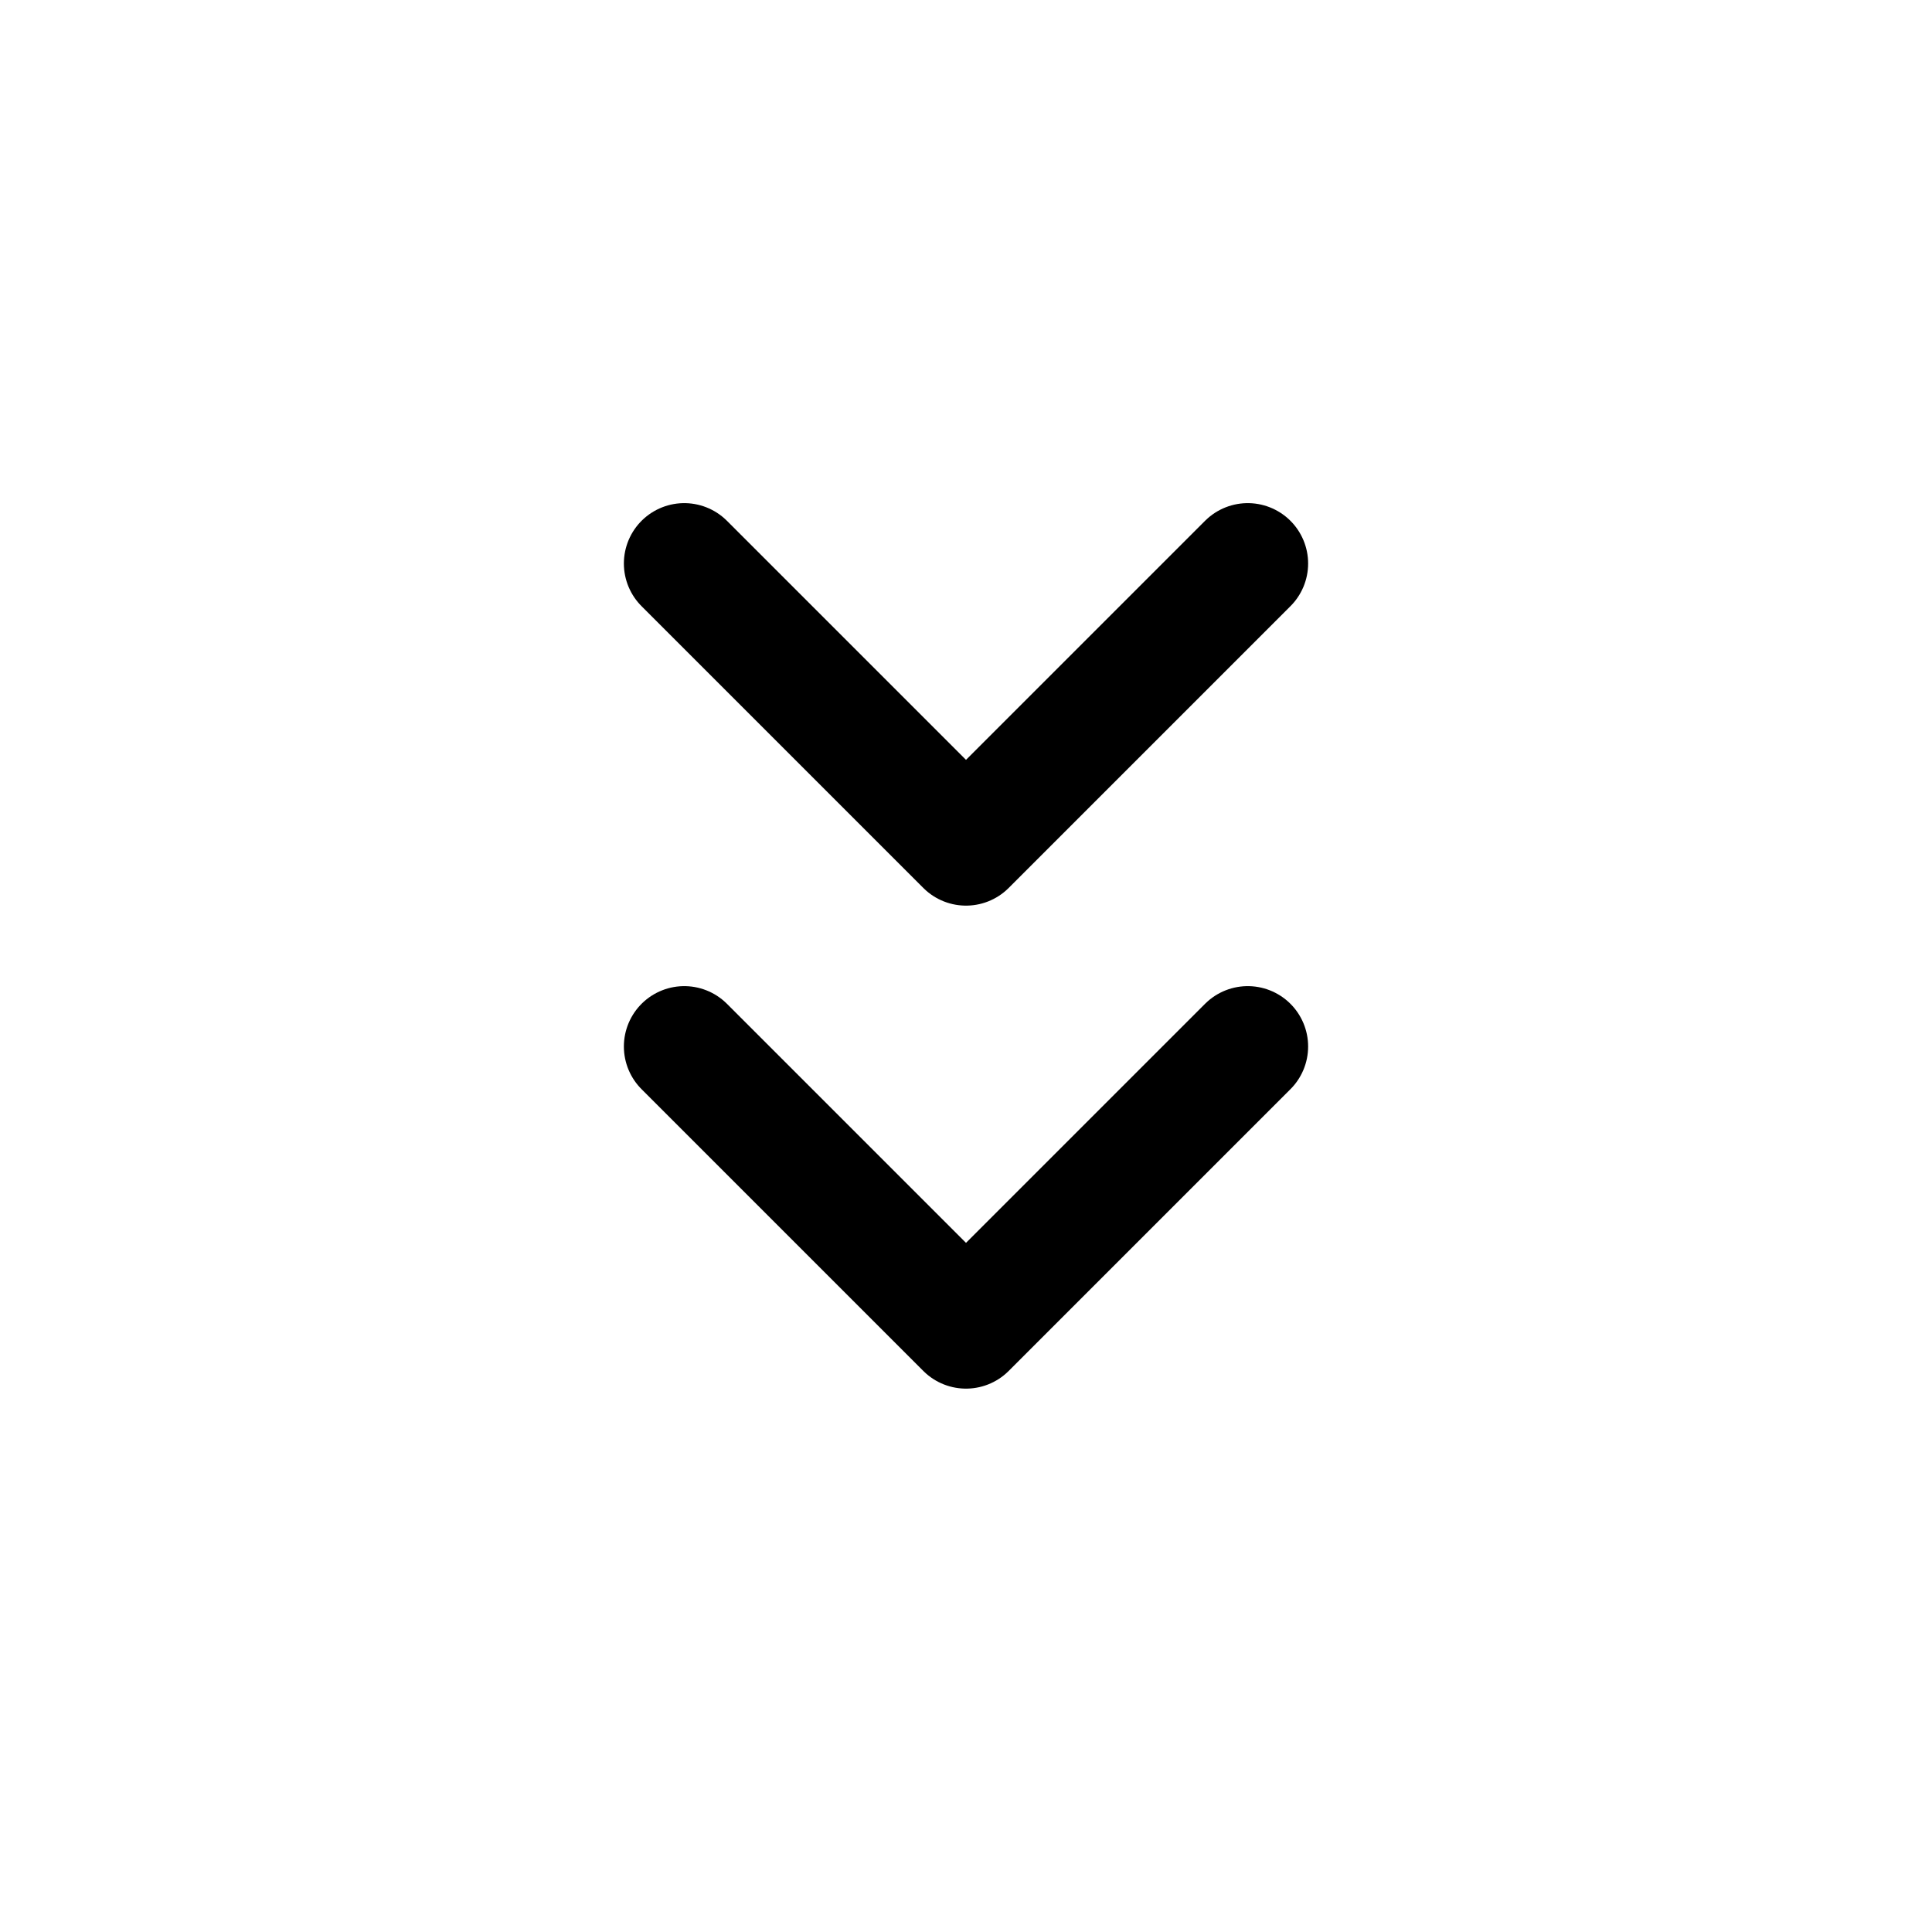
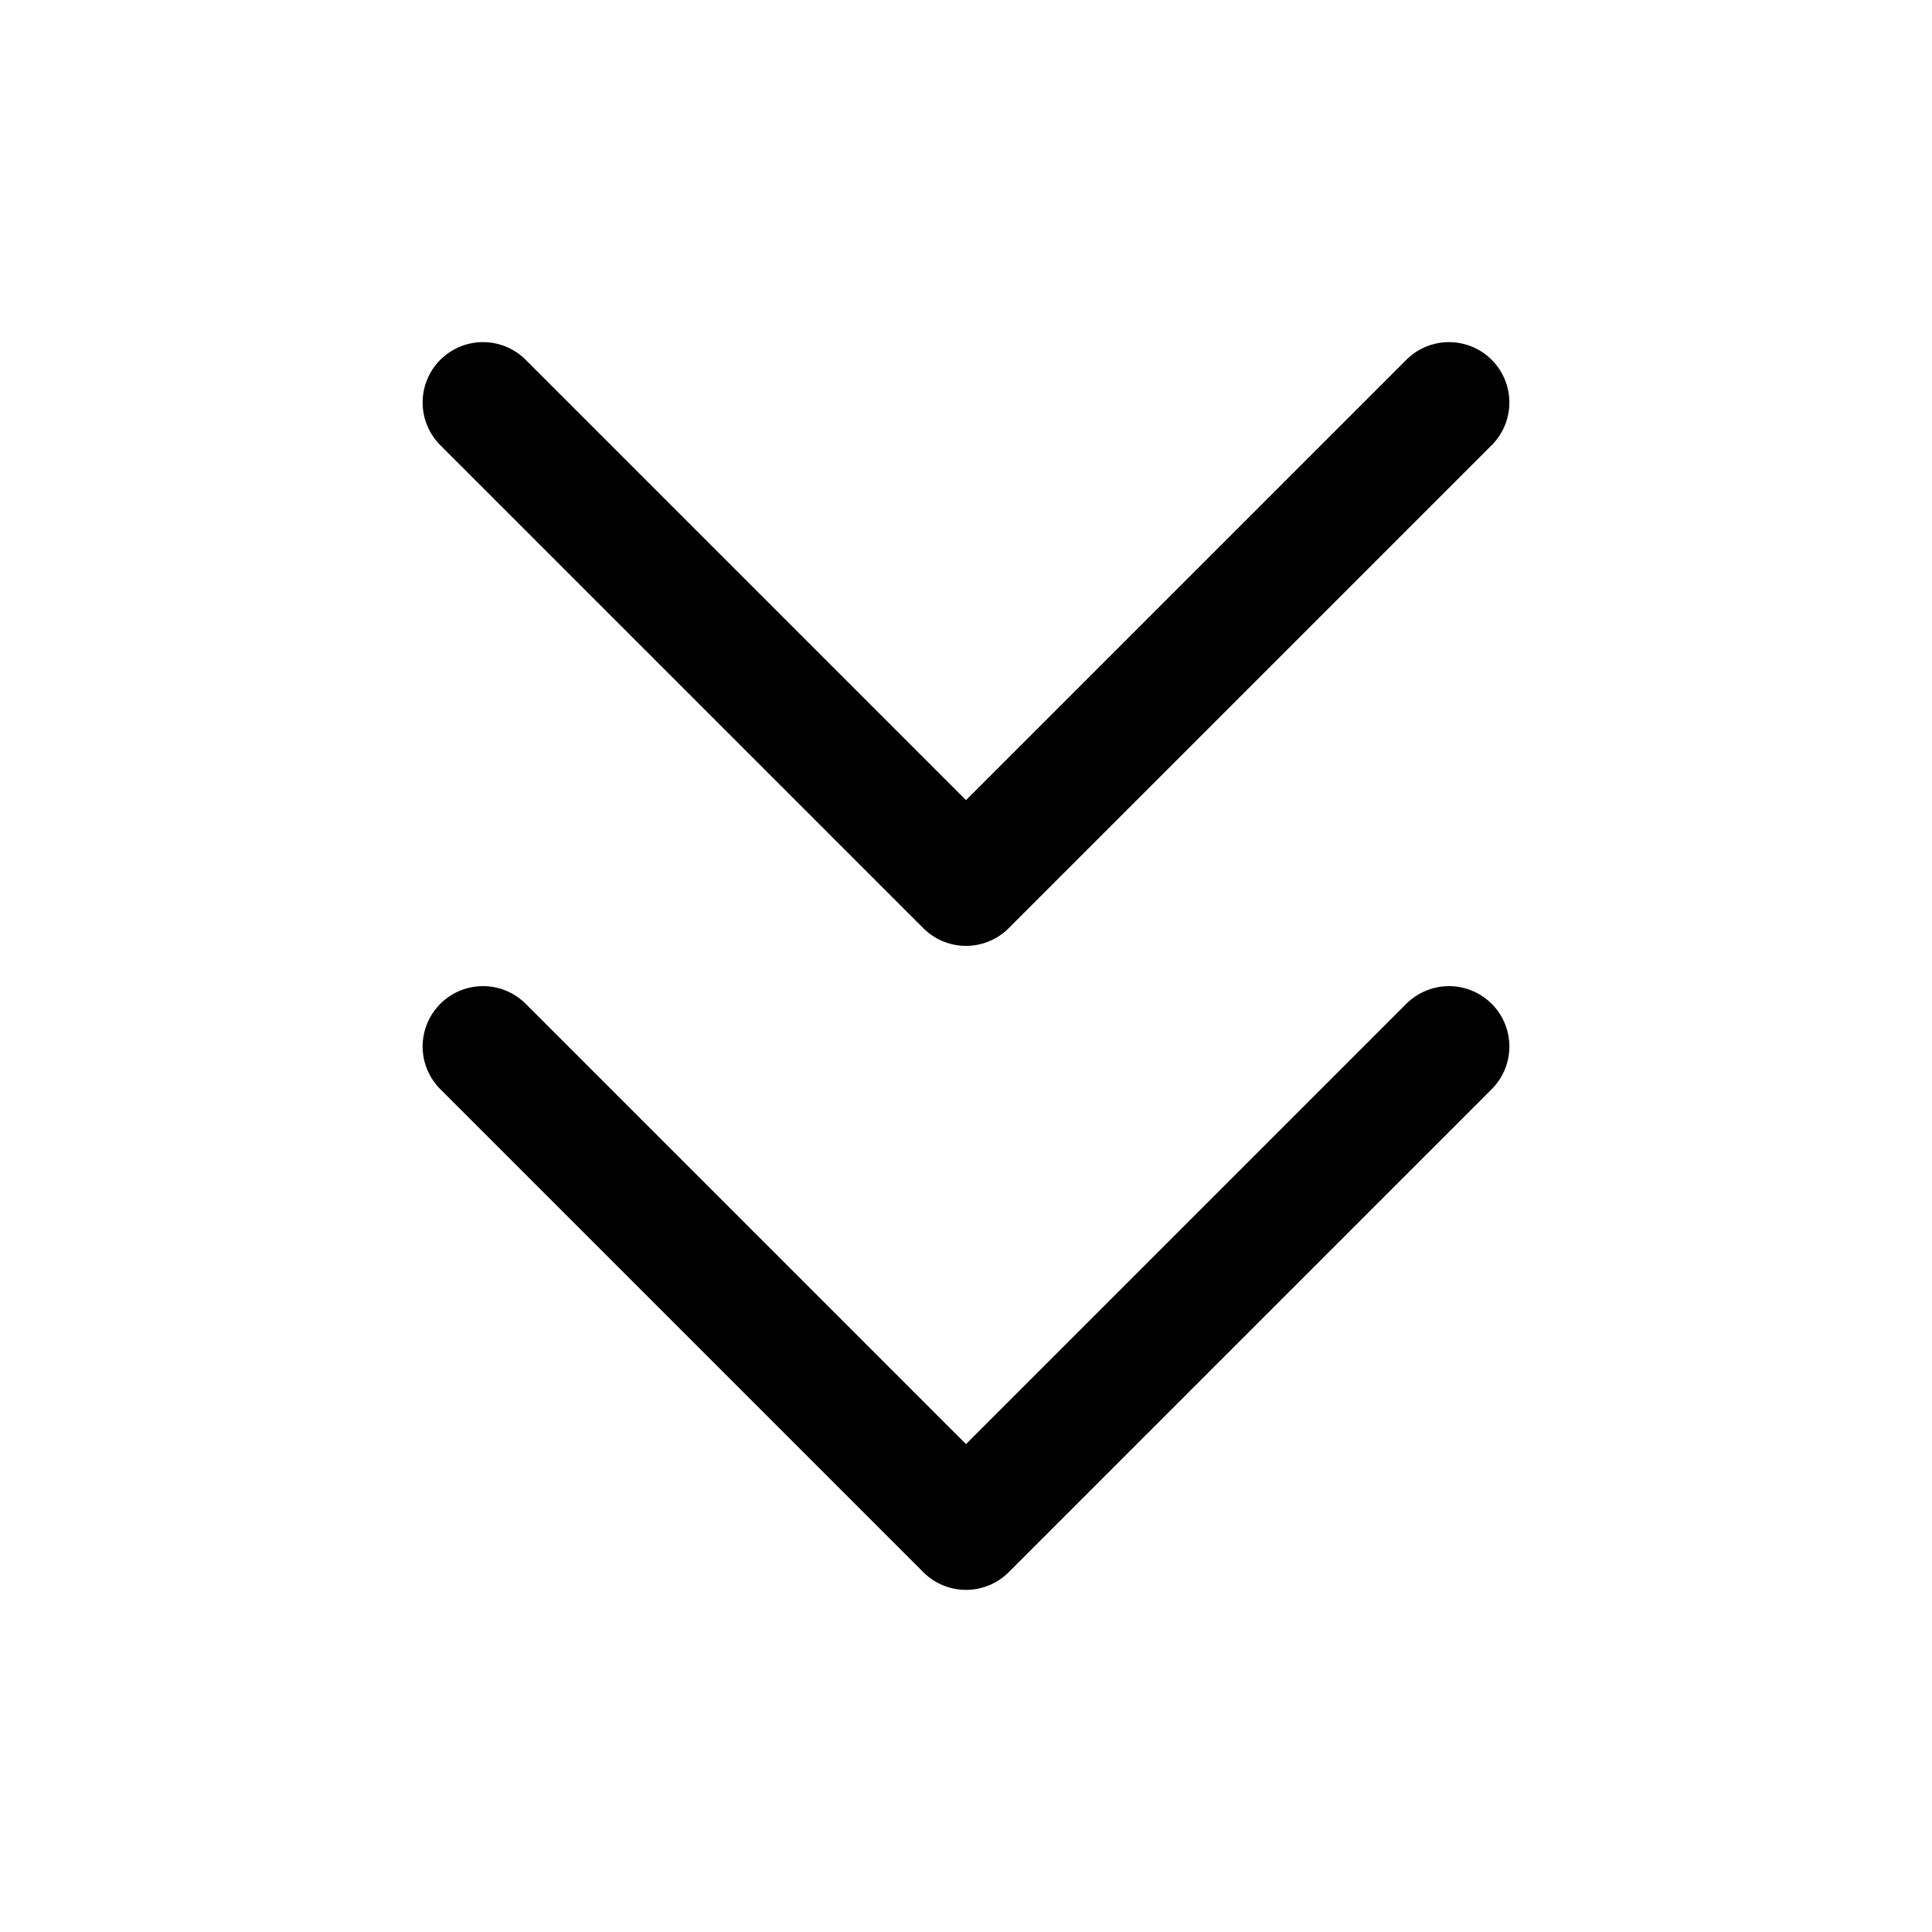
- <svg xmlns="http://www.w3.org/2000/svg" width="24" height="24" stroke-width="1.5" viewBox="0 0 24 24" fill="none">
-   <path d="M15.5 7L12 10.5L8.5 7" stroke="currentColor" stroke-linecap="round" stroke-linejoin="round" />
-   <path d="M15.5 13L12 16.5L8.5 13" stroke="currentColor" stroke-linecap="round" stroke-linejoin="round" />
+ <svg xmlns="http://www.w3.org/2000/svg" width="24" height="24" viewBox="0 0 24 24" stroke-width="1.5" fill="none">
+   <path d="M6 13L12 19L18 13" stroke="currentColor" stroke-linecap="round" stroke-linejoin="round" />
+   <path d="M6 5L12 11L18 5" stroke="currentColor" stroke-linecap="round" stroke-linejoin="round" />
</svg>
